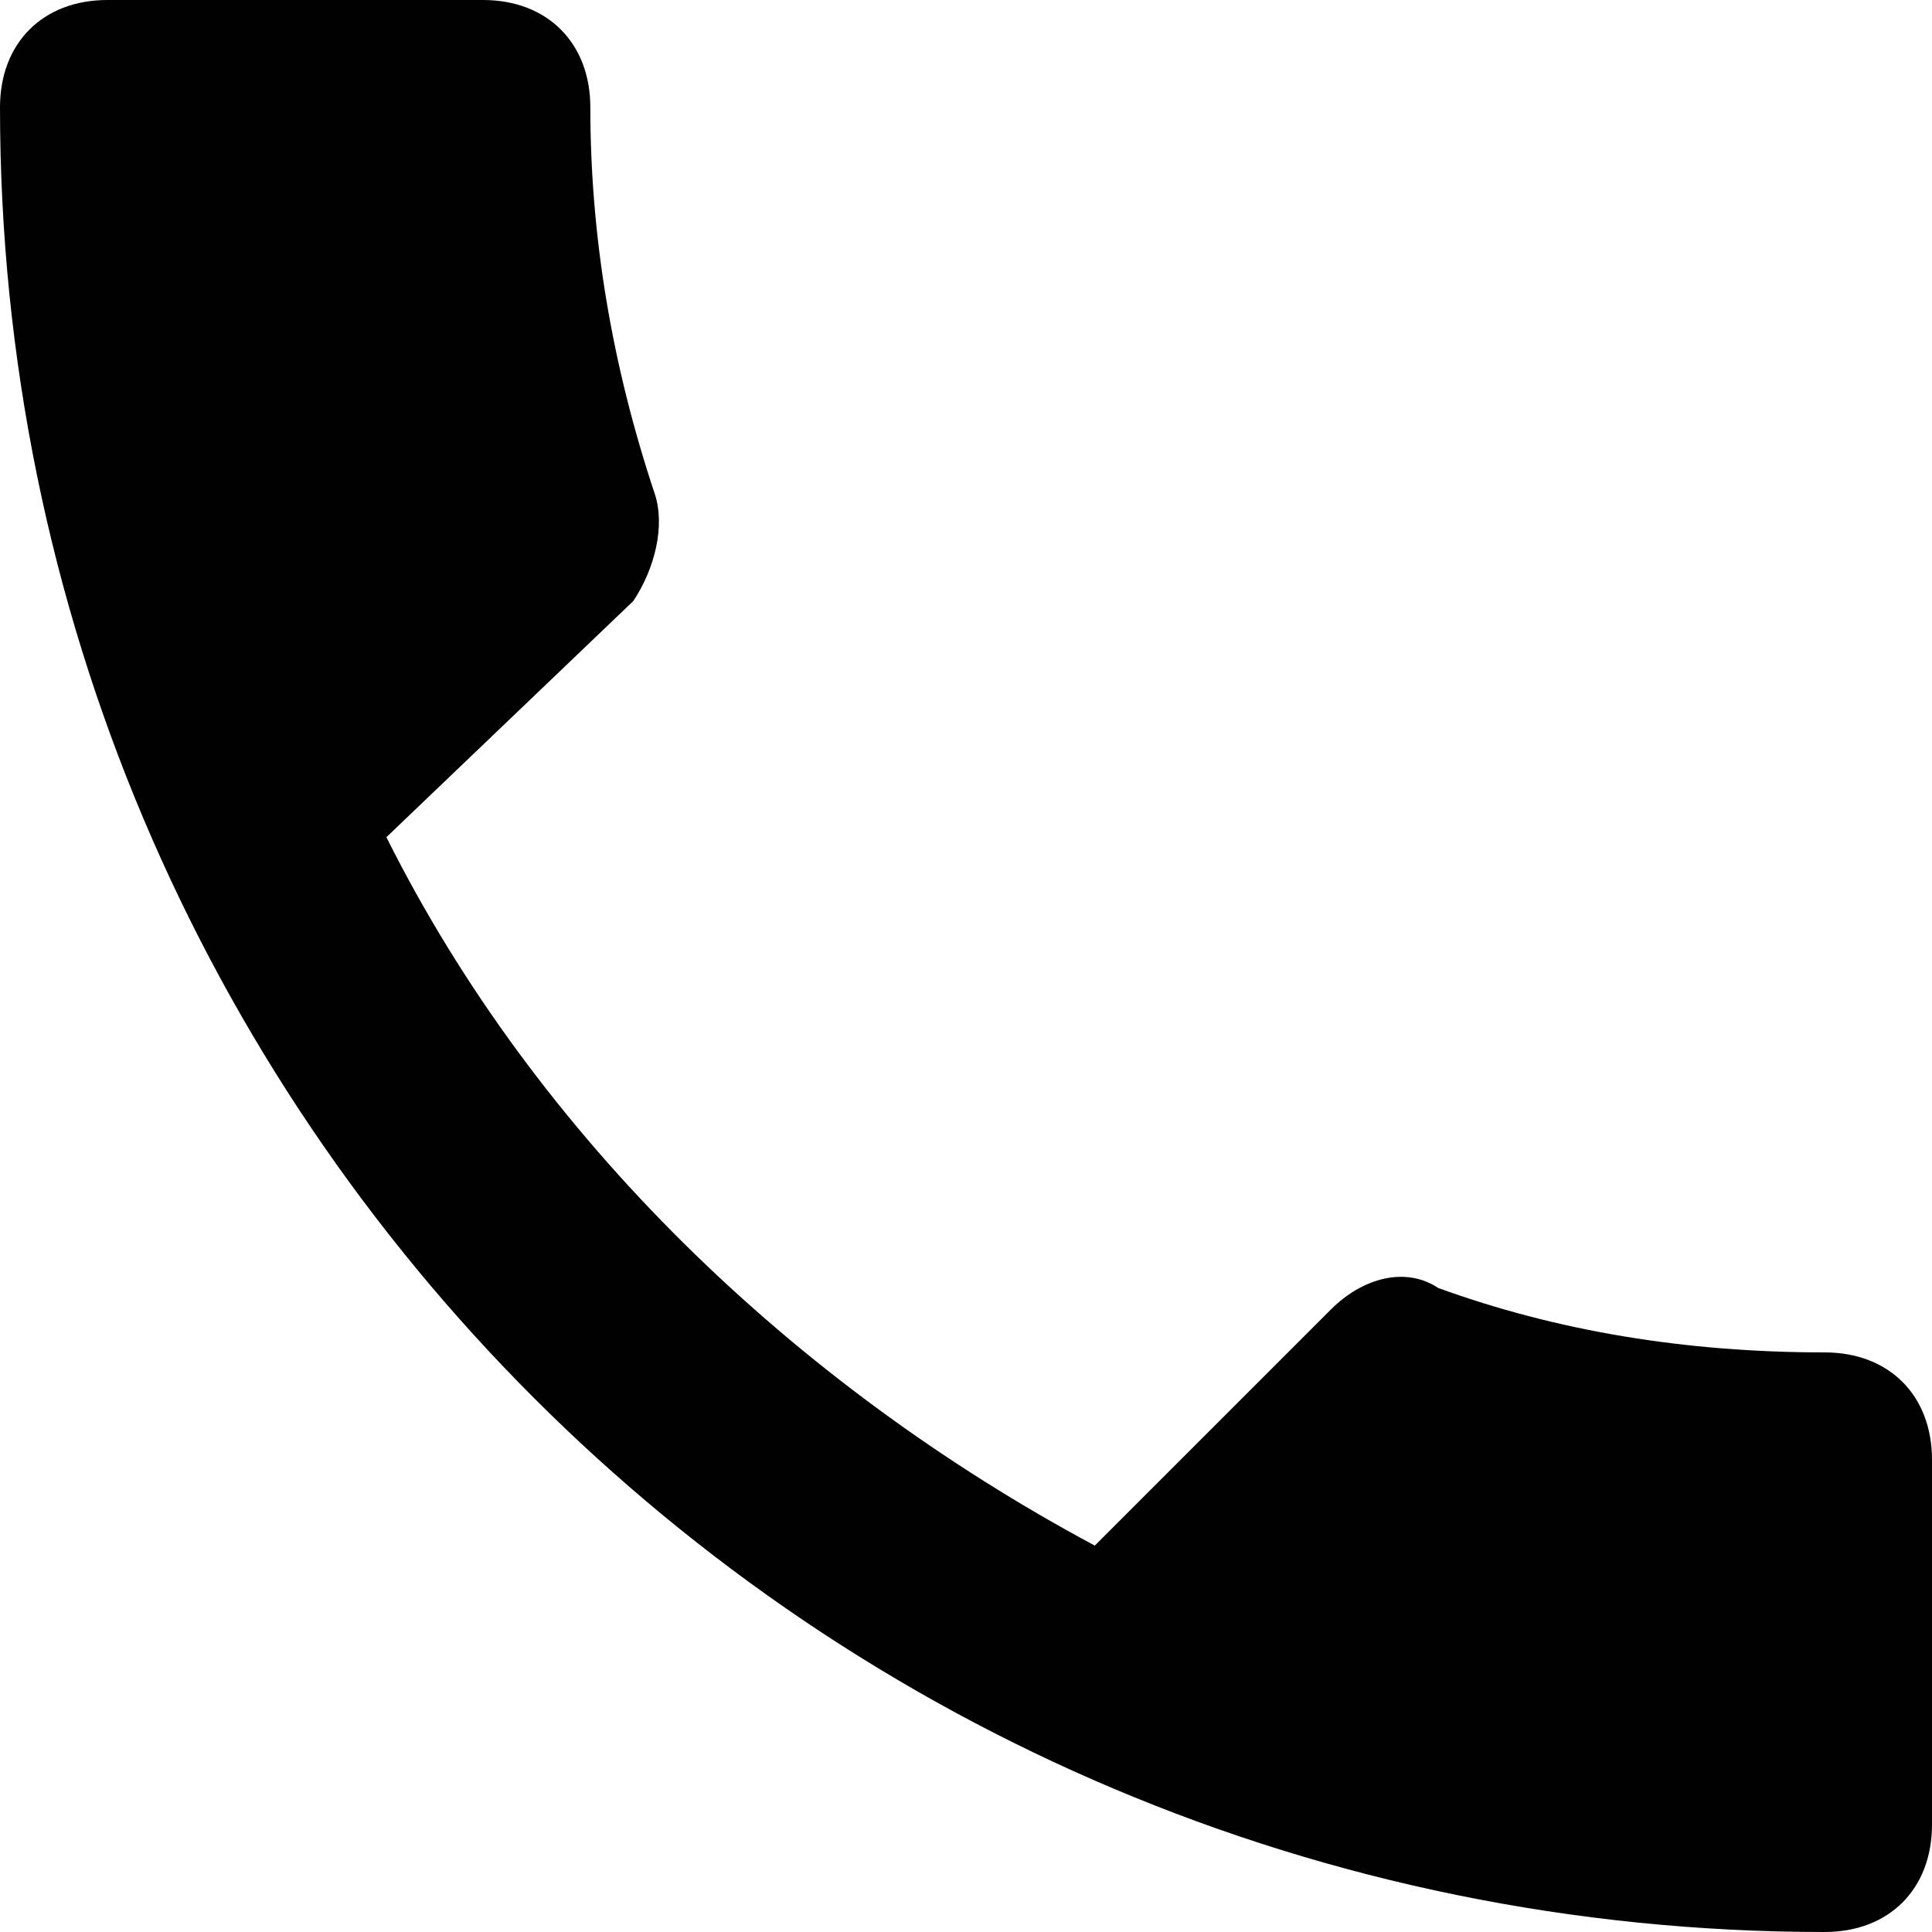
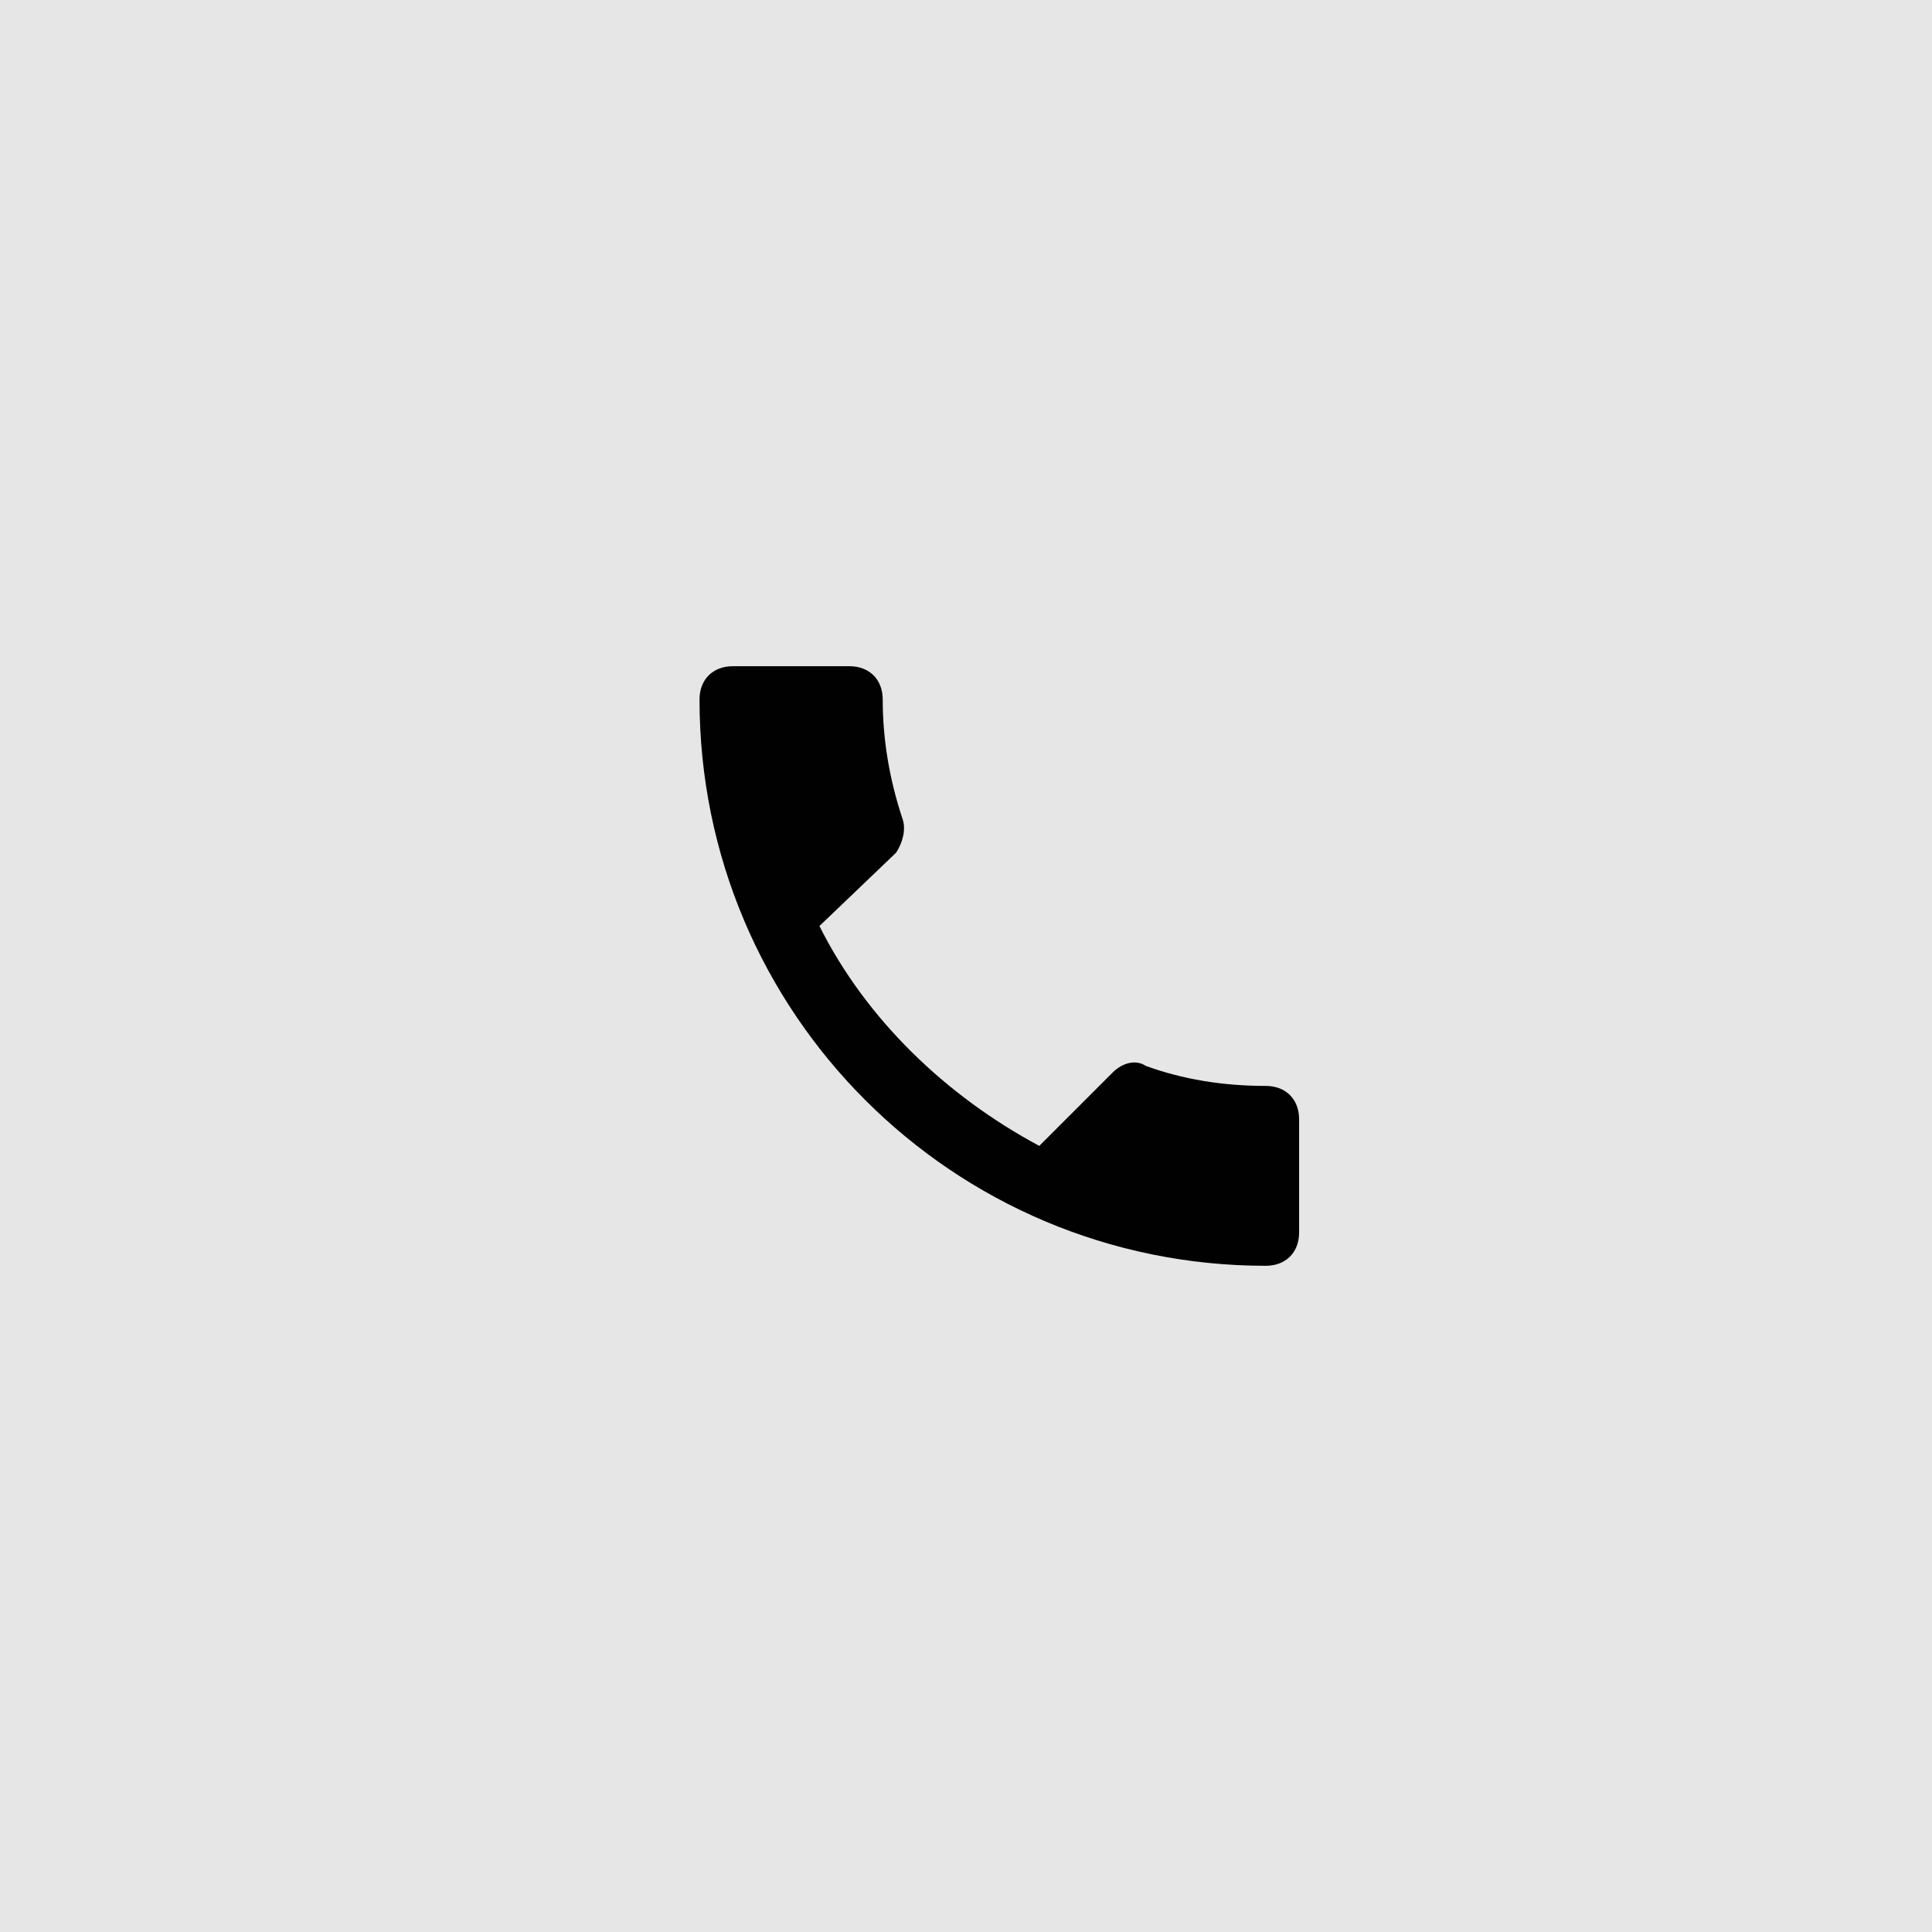
- <svg xmlns="http://www.w3.org/2000/svg" width="18" height="18" viewBox="0 0 18 18" fill="none">
-   <path d="M3.6 7.8C5 10.6 7.4 12.9 10.2 14.4L12.4 12.2C12.7 11.9 13.1 11.8 13.4 12C14.5 12.4 15.7 12.6 17 12.6C17.6 12.6 18 13 18 13.6V17C18 17.6 17.6 18 17 18C7.6 18 0 10.4 0 1C0 0.4 0.4 0 1 0H4.5C5.1 0 5.5 0.4 5.5 1C5.5 2.2 5.7 3.4 6.1 4.6C6.2 4.9 6.1 5.3 5.9 5.6L3.6 7.8Z" fill="#010101" />
+ <svg xmlns="http://www.w3.org/2000/svg" width="58" height="58" viewBox="0 0 58 58" fill="none">
+   <rect width="58" height="58" fill="#E6E6E6" />
+   <path d="M24.6 27.8C26 30.6 28.4 32.9 31.2 34.4L33.4 32.2C33.7 31.9 34.1 31.8 34.4 32C35.5 32.4 36.7 32.6 38 32.6C38.6 32.6 39 33 39 33.6V37C39 37.6 38.6 38 38 38C28.6 38 21 30.4 21 21C21 20.4 21.4 20 22 20H25.5C26.1 20 26.5 20.4 26.5 21C26.5 22.2 26.7 23.4 27.1 24.6C27.2 24.9 27.1 25.3 26.9 25.6L24.6 27.8Z" fill="#010101" />
</svg>
